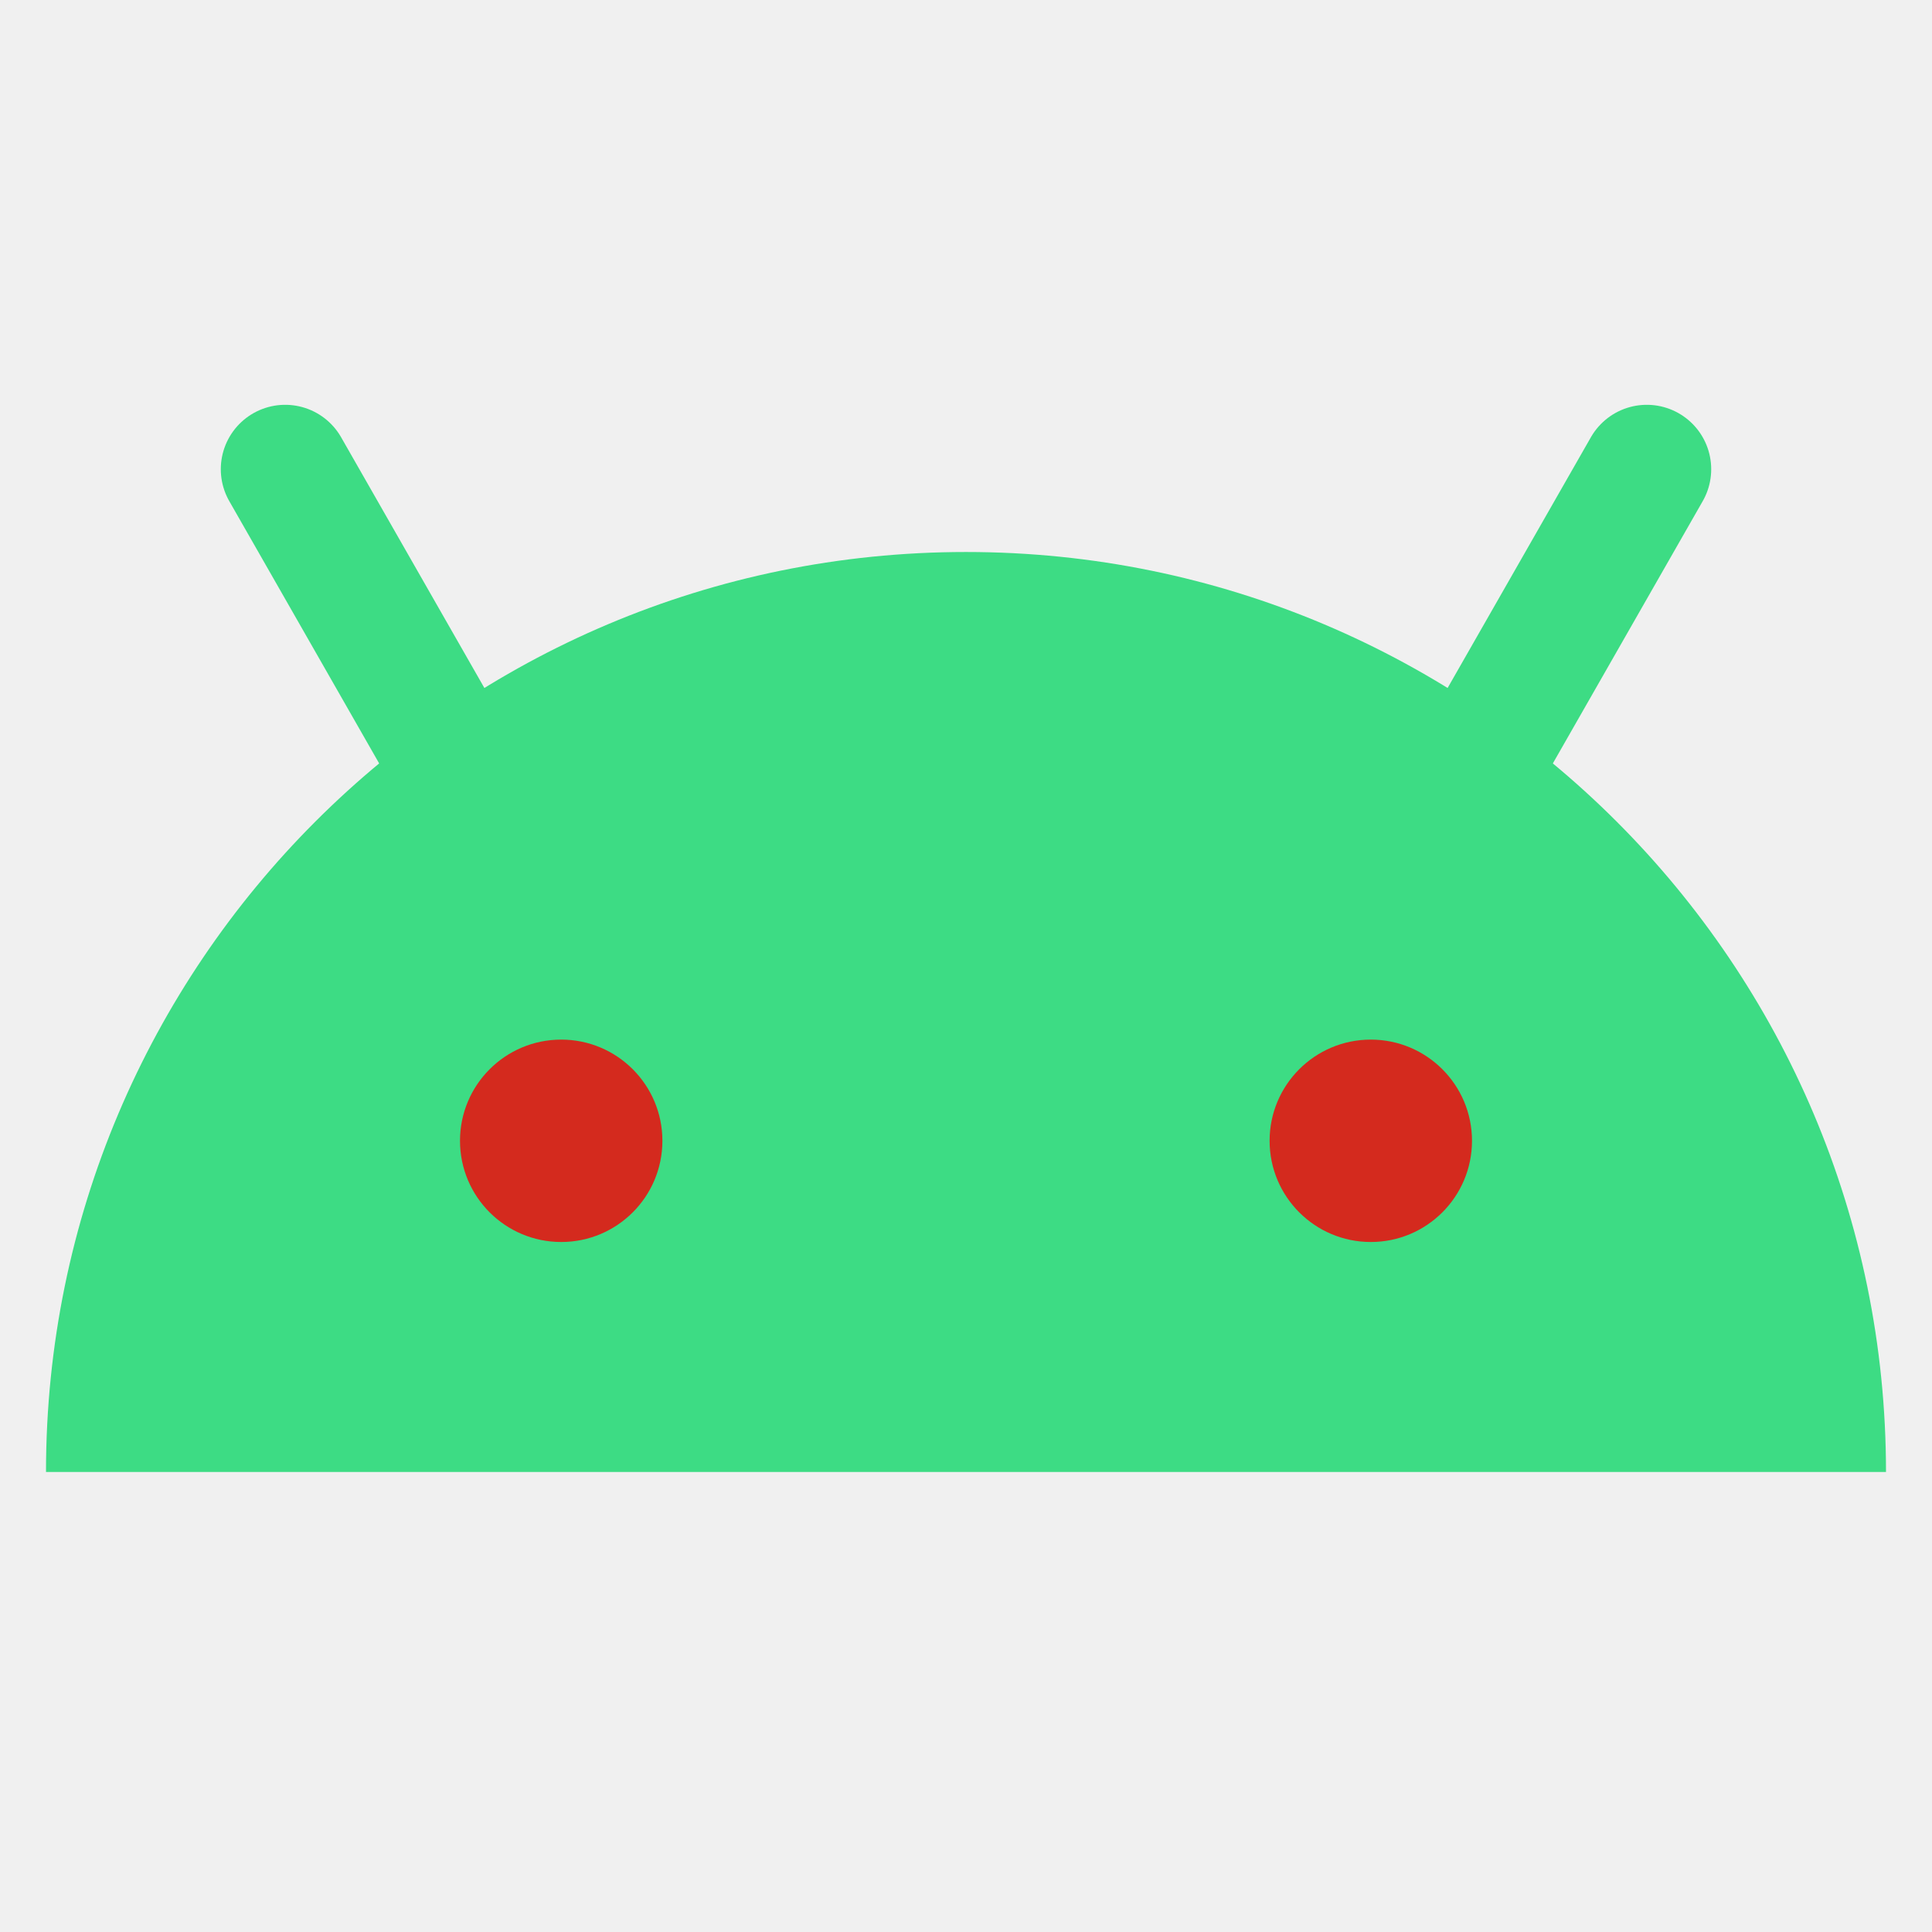
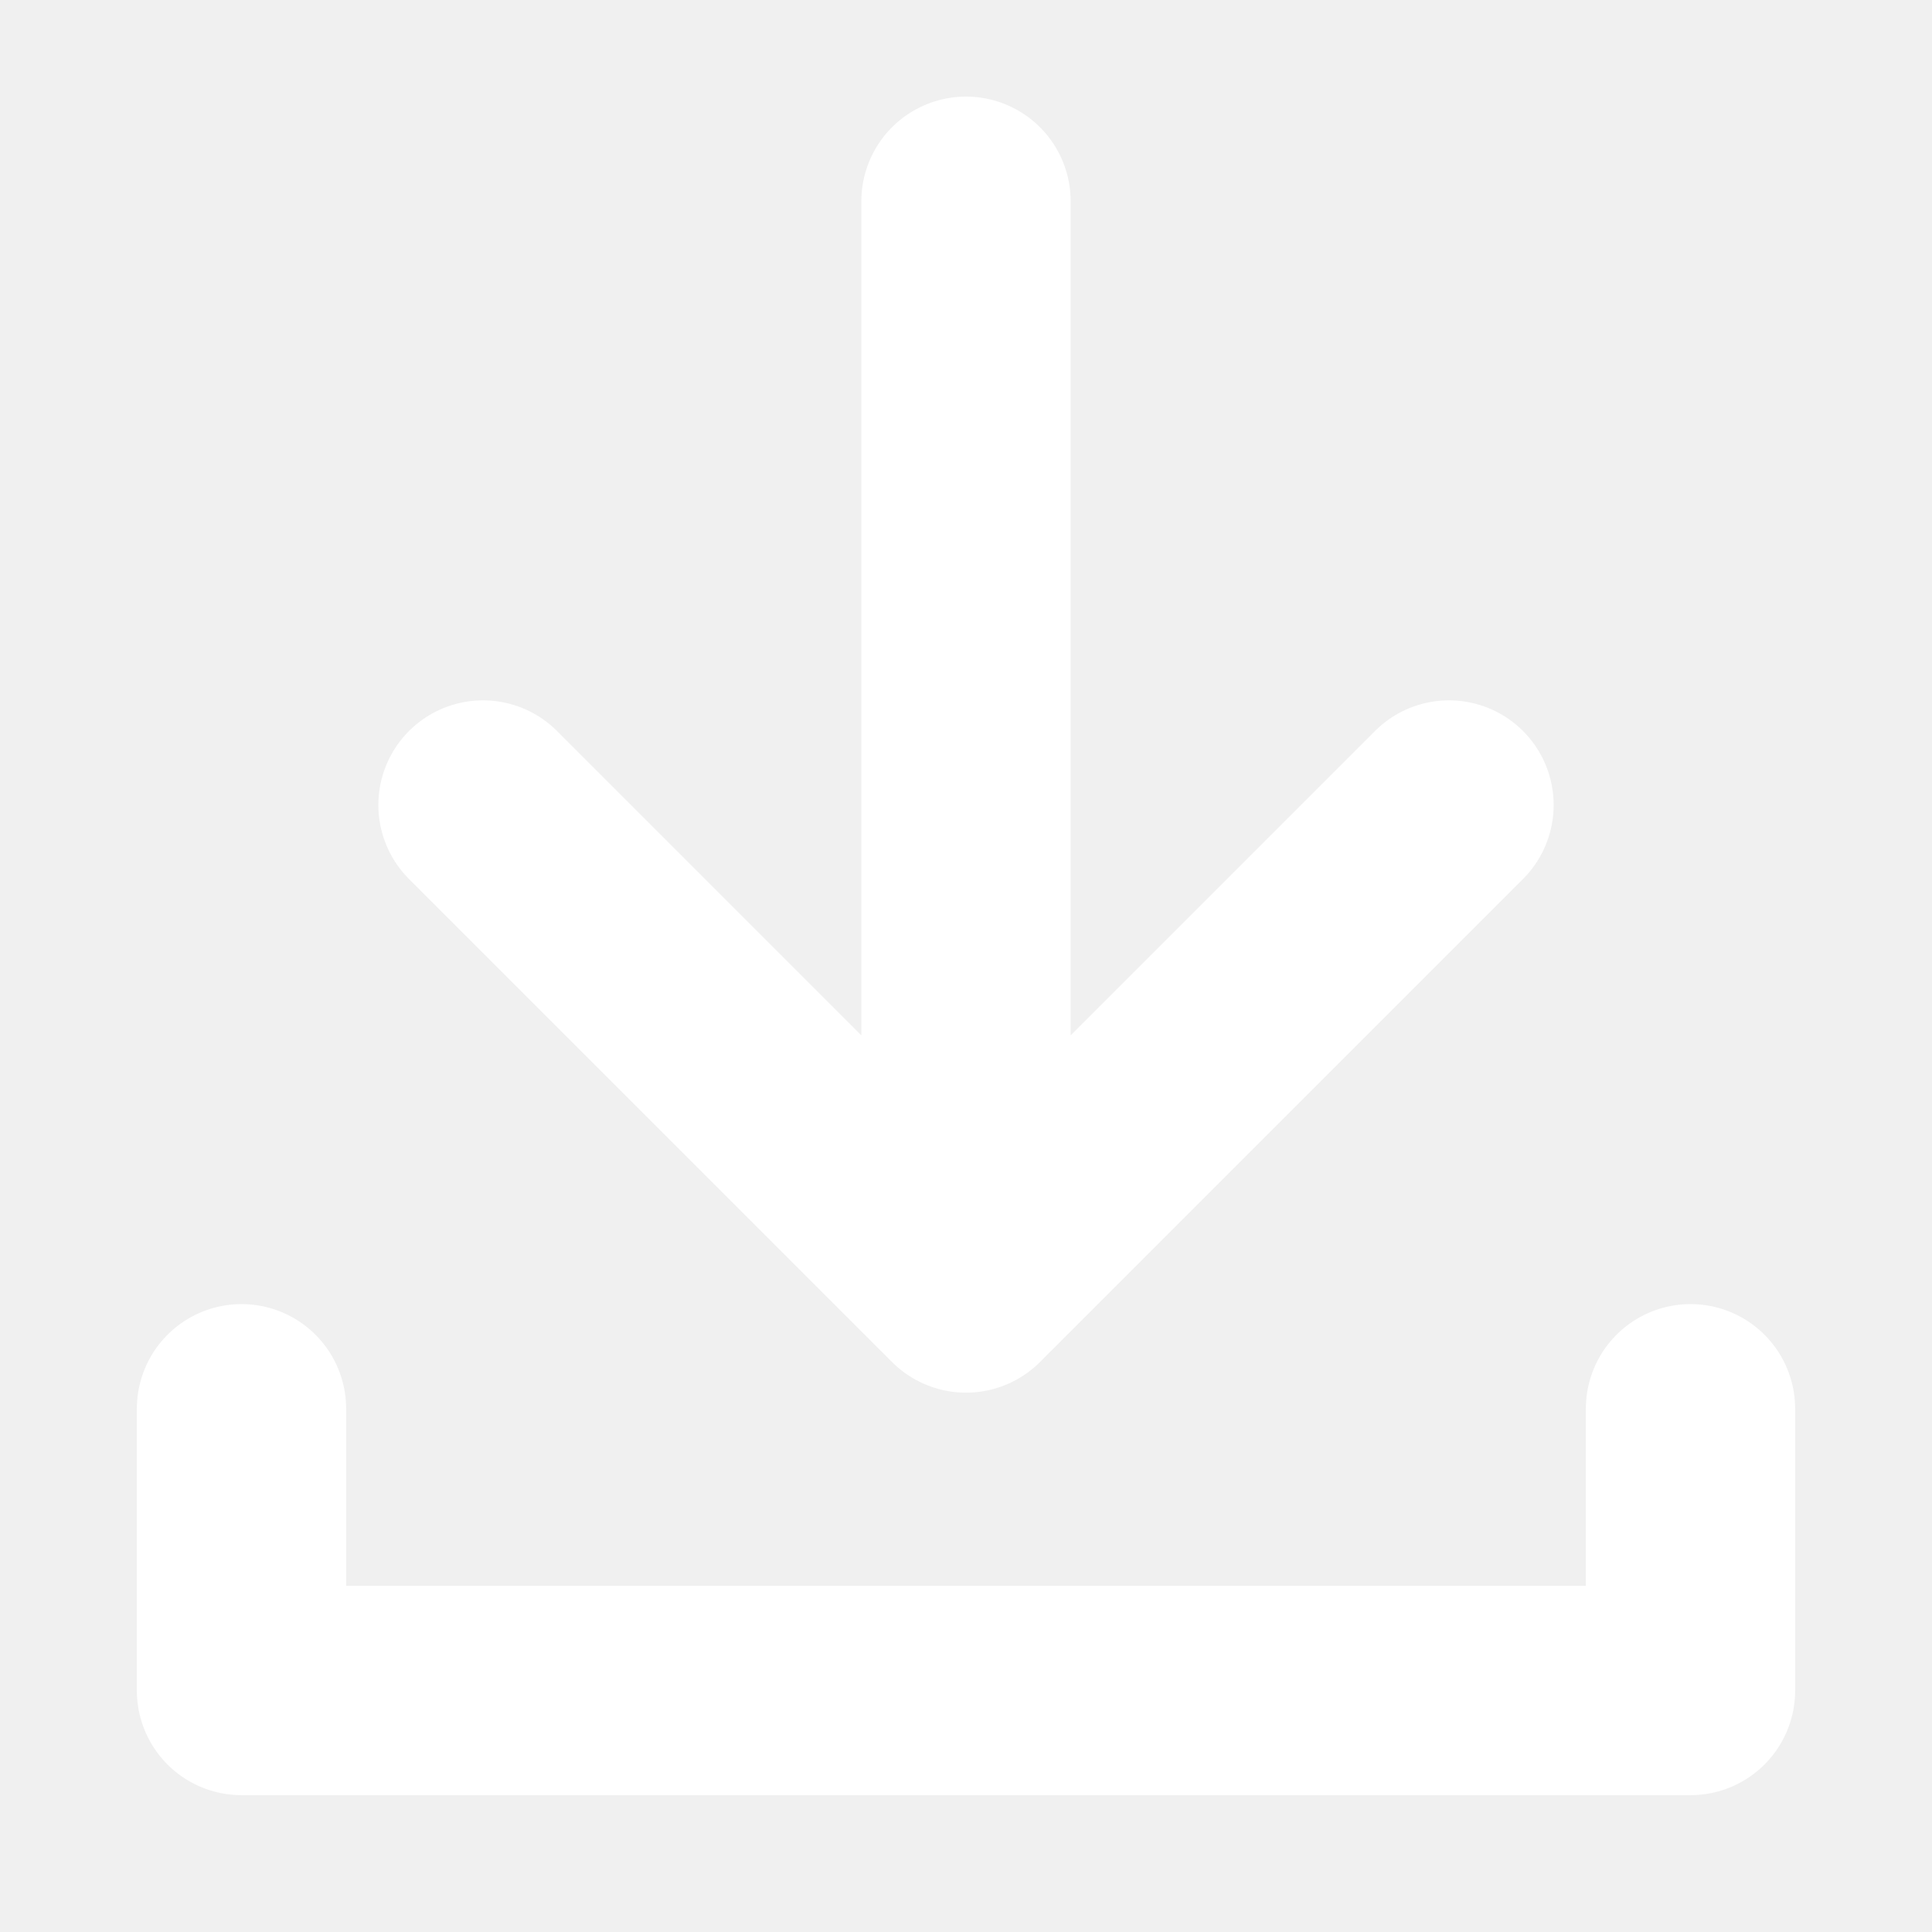
- <svg xmlns="http://www.w3.org/2000/svg" viewBox="1.5 1 21 21" width="48" height="48">
-   <g stroke="#3DDC84" stroke-width="1.4" stroke-linecap="round">
-     <path d="M6.6 9.6 4.6 6.1M17.4 9.6l2-3.5" />
-   </g>
-   <path fill="#3DDC84" d="M2 17a10 10 0 0 1 20 0z" />
-   <circle cx="7.6" cy="13.4" r="1.1" fill="#D42A1E" />
-   <circle cx="16.4" cy="13.4" r="1.1" fill="#D42A1E" />
+ <svg xmlns="http://www.w3.org/2000/svg" viewBox="0 0 24 24" width="48" height="48">
+   <path d="M12 2.5v13M6 10l6 6 6-6M3 17.5v3.5h18v-3.5" fill="none" stroke="#FFFFFF" stroke-width="2.6" stroke-linecap="round" stroke-linejoin="round" />
</svg>
